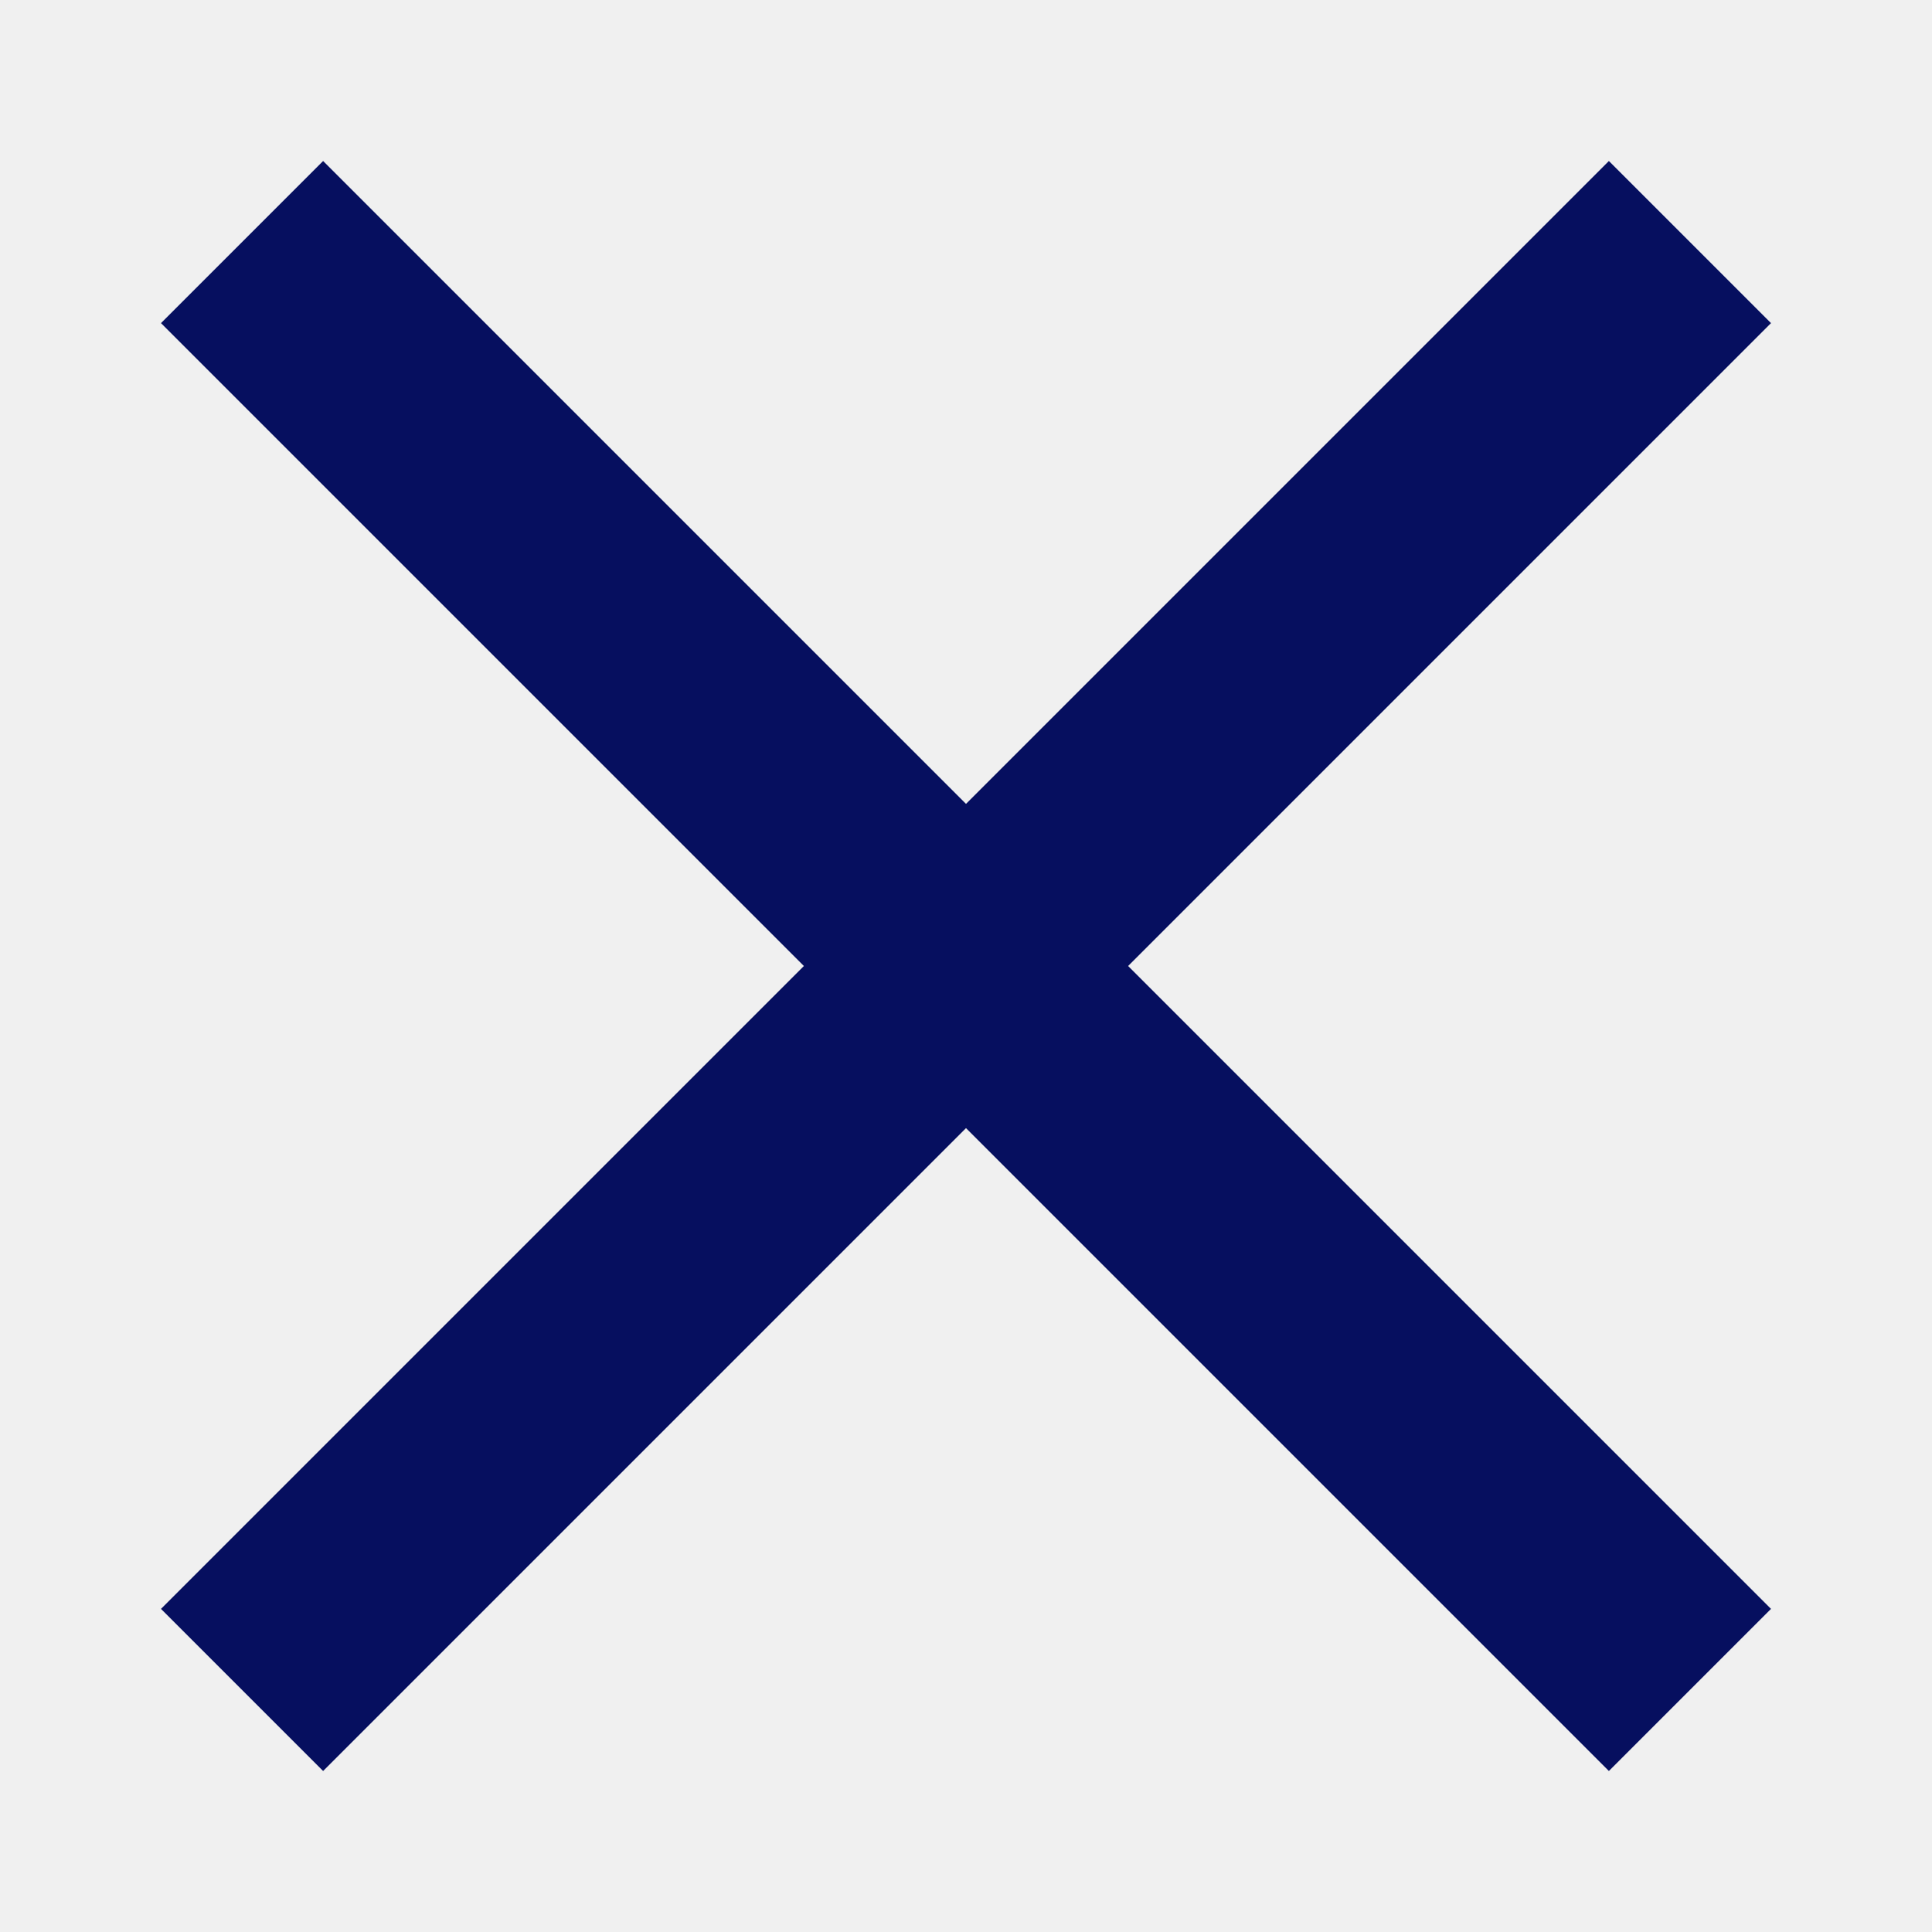
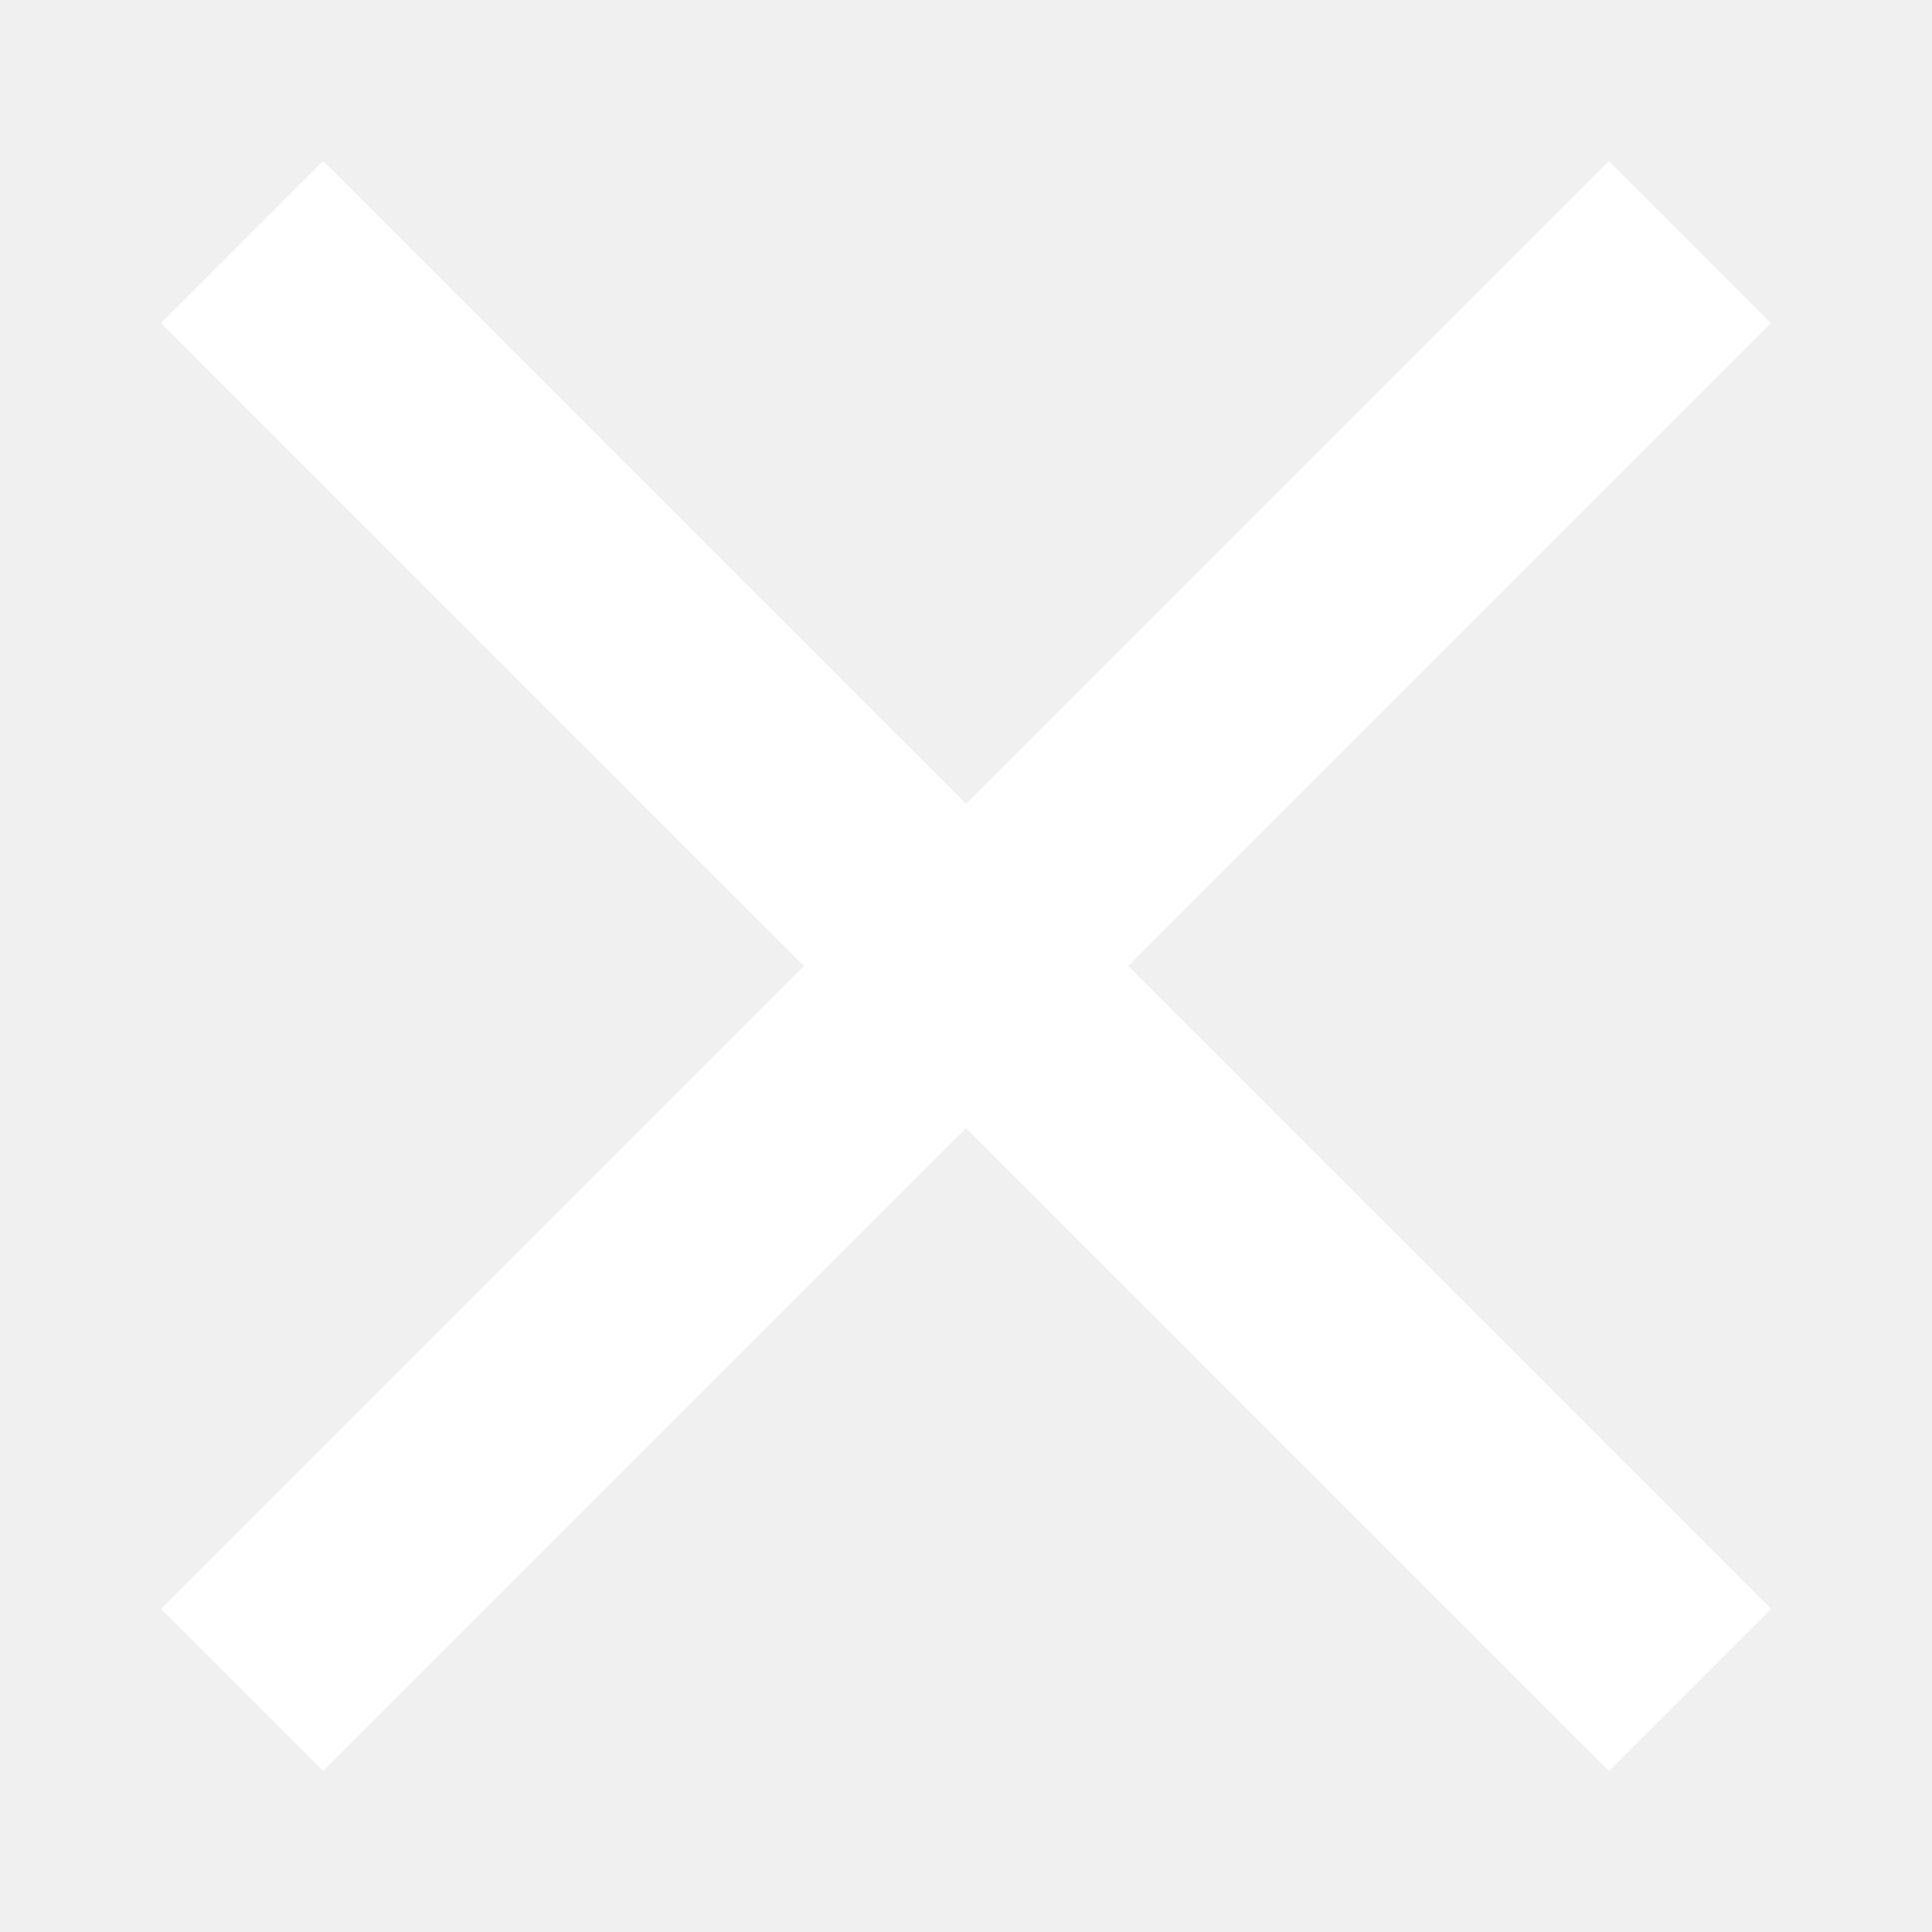
<svg xmlns="http://www.w3.org/2000/svg" width="24" height="24" viewBox="0 0 24 24" fill="none">
  <g clip-path="url(#m3lxji5sqa)">
-     <path fill-rule="evenodd" clip-rule="evenodd" d="M22 4.014 19.986 2 12 9.986 4.014 2 2 4.014 9.986 12 2 19.986 4.014 22 12 14.014 19.986 22 22 19.986 14.014 12 22 4.014z" fill="#060F5F" />
+     <path fill-rule="evenodd" clip-rule="evenodd" d="M22 4.014 19.986 2 12 9.986 4.014 2 2 4.014 9.986 12 2 19.986 4.014 22 12 14.014 19.986 22 22 19.986 14.014 12 22 4.014z" fill="#fff" />
  </g>
  <defs>
    <clipPath id="m3lxji5sqa">
      <path fill="#fff" d="M0 0h24v24H0z" />
    </clipPath>
  </defs>
</svg>
